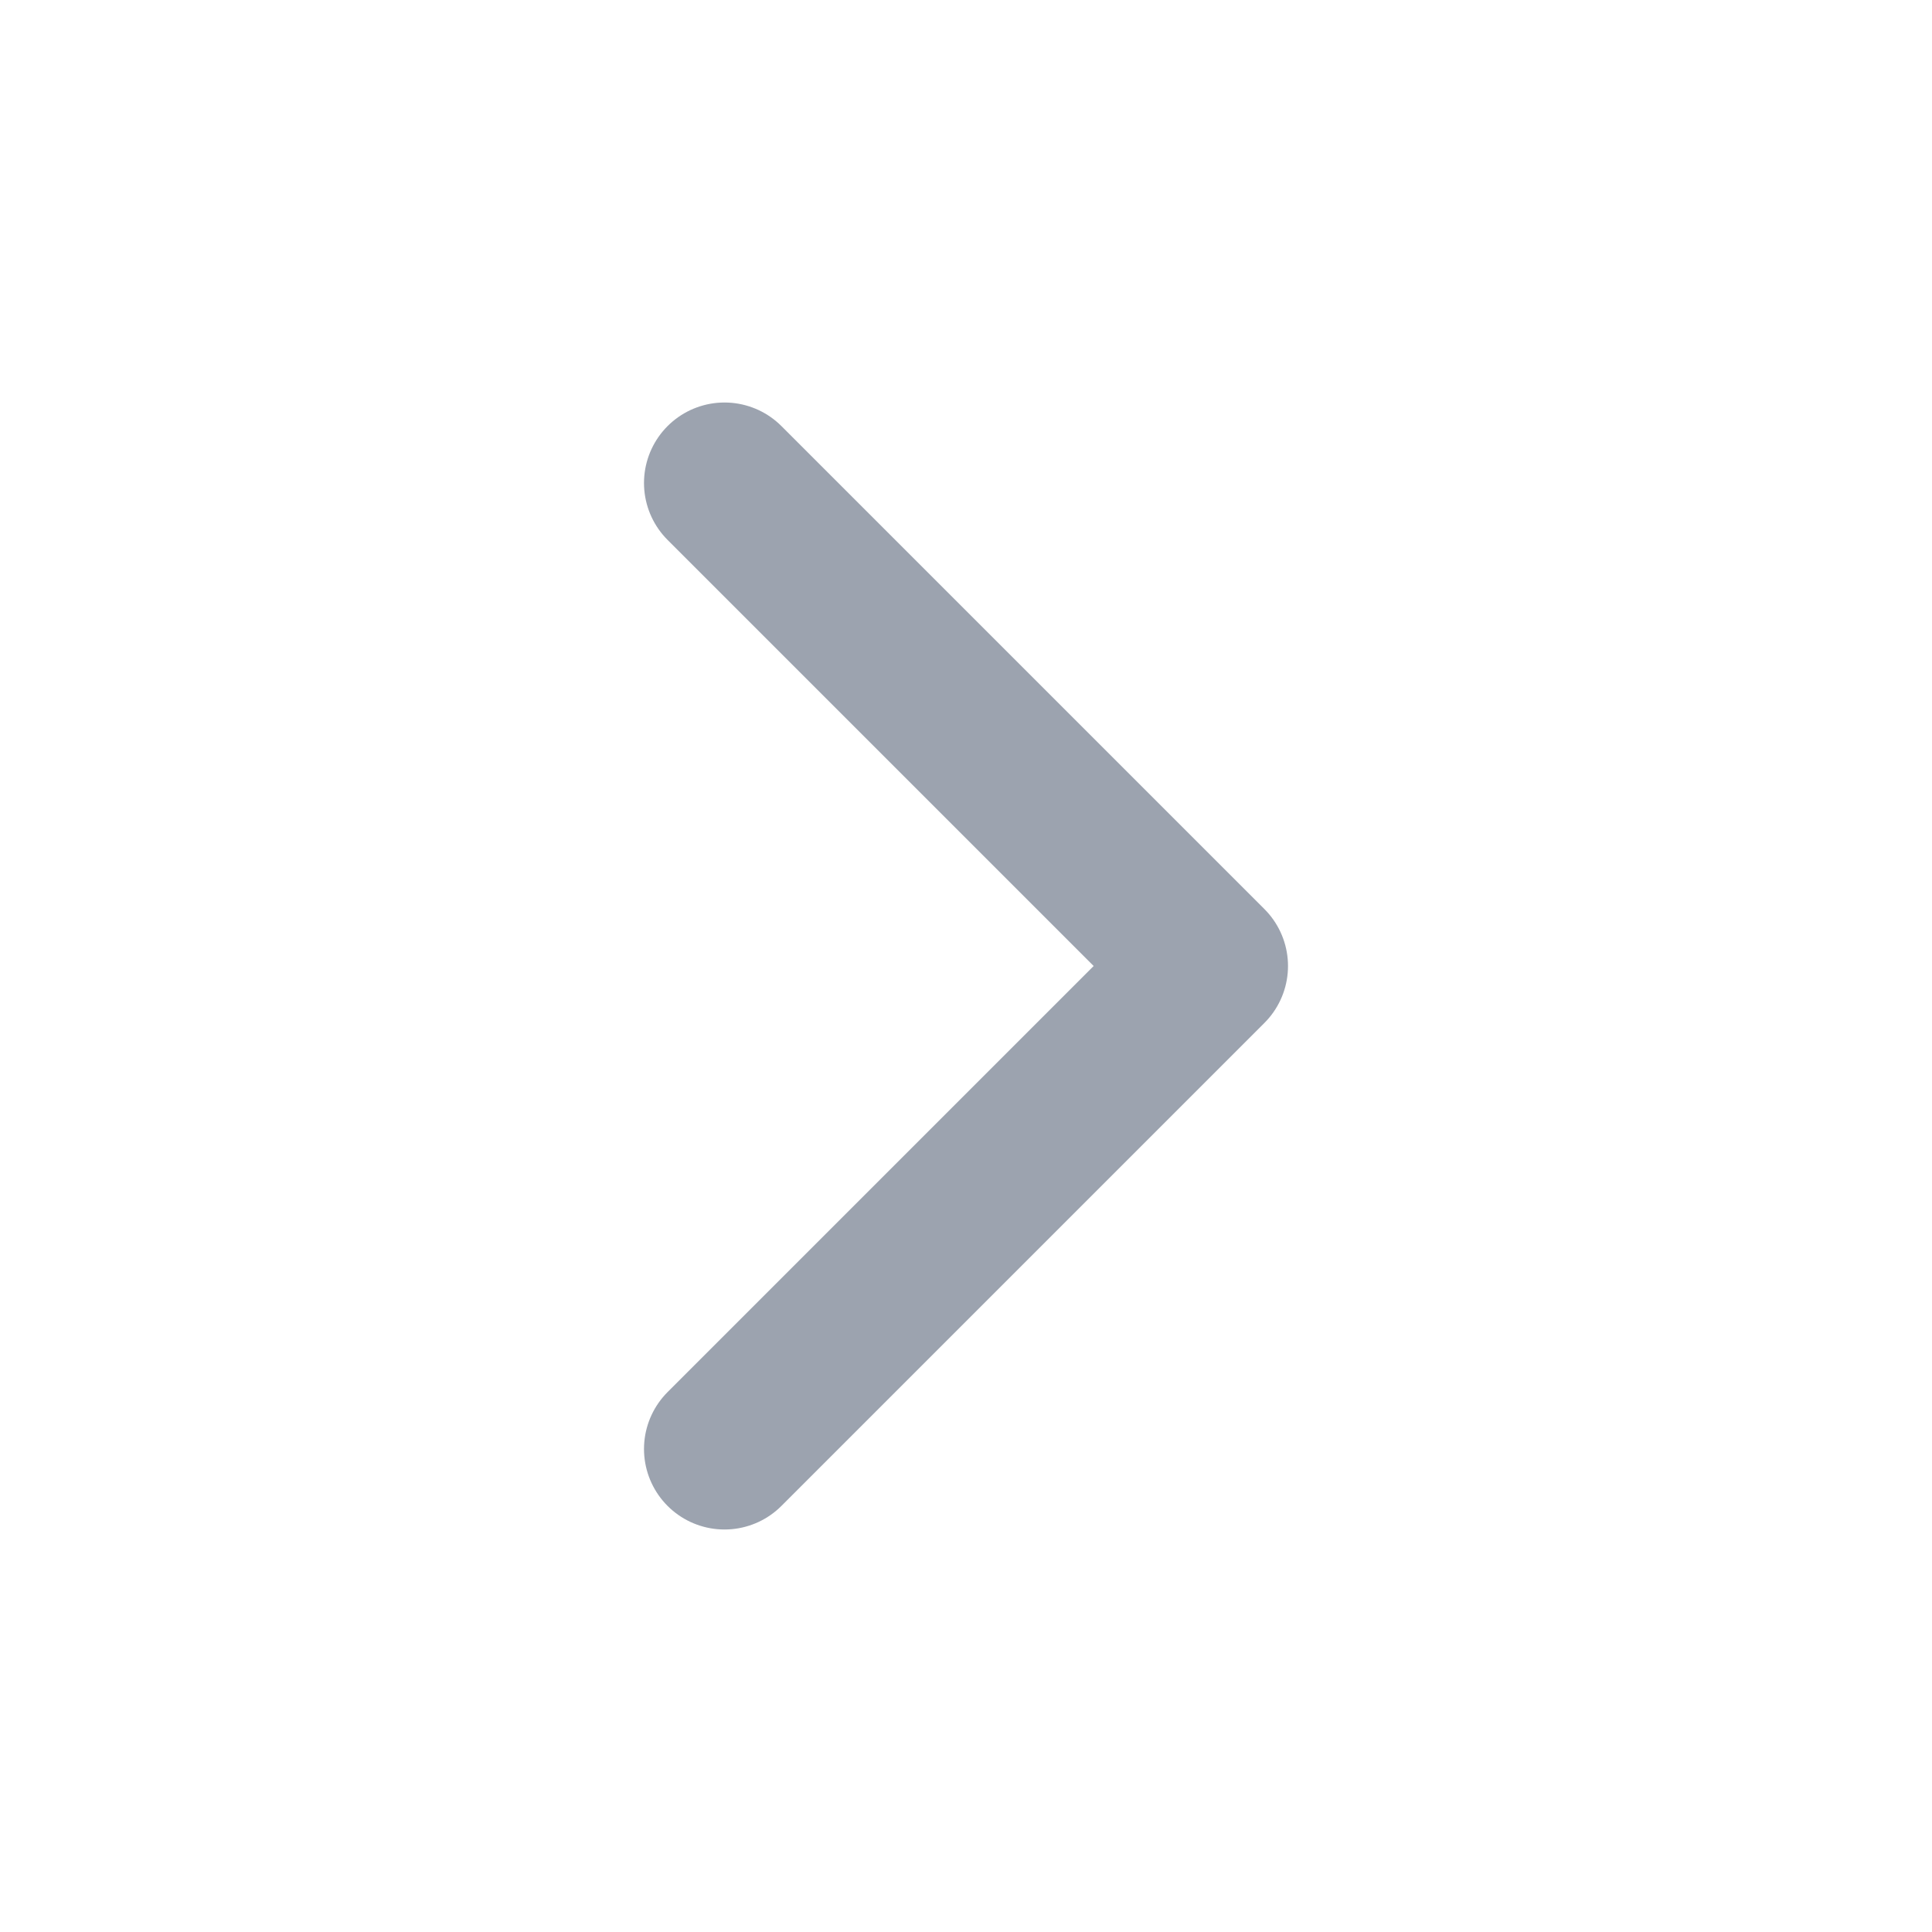
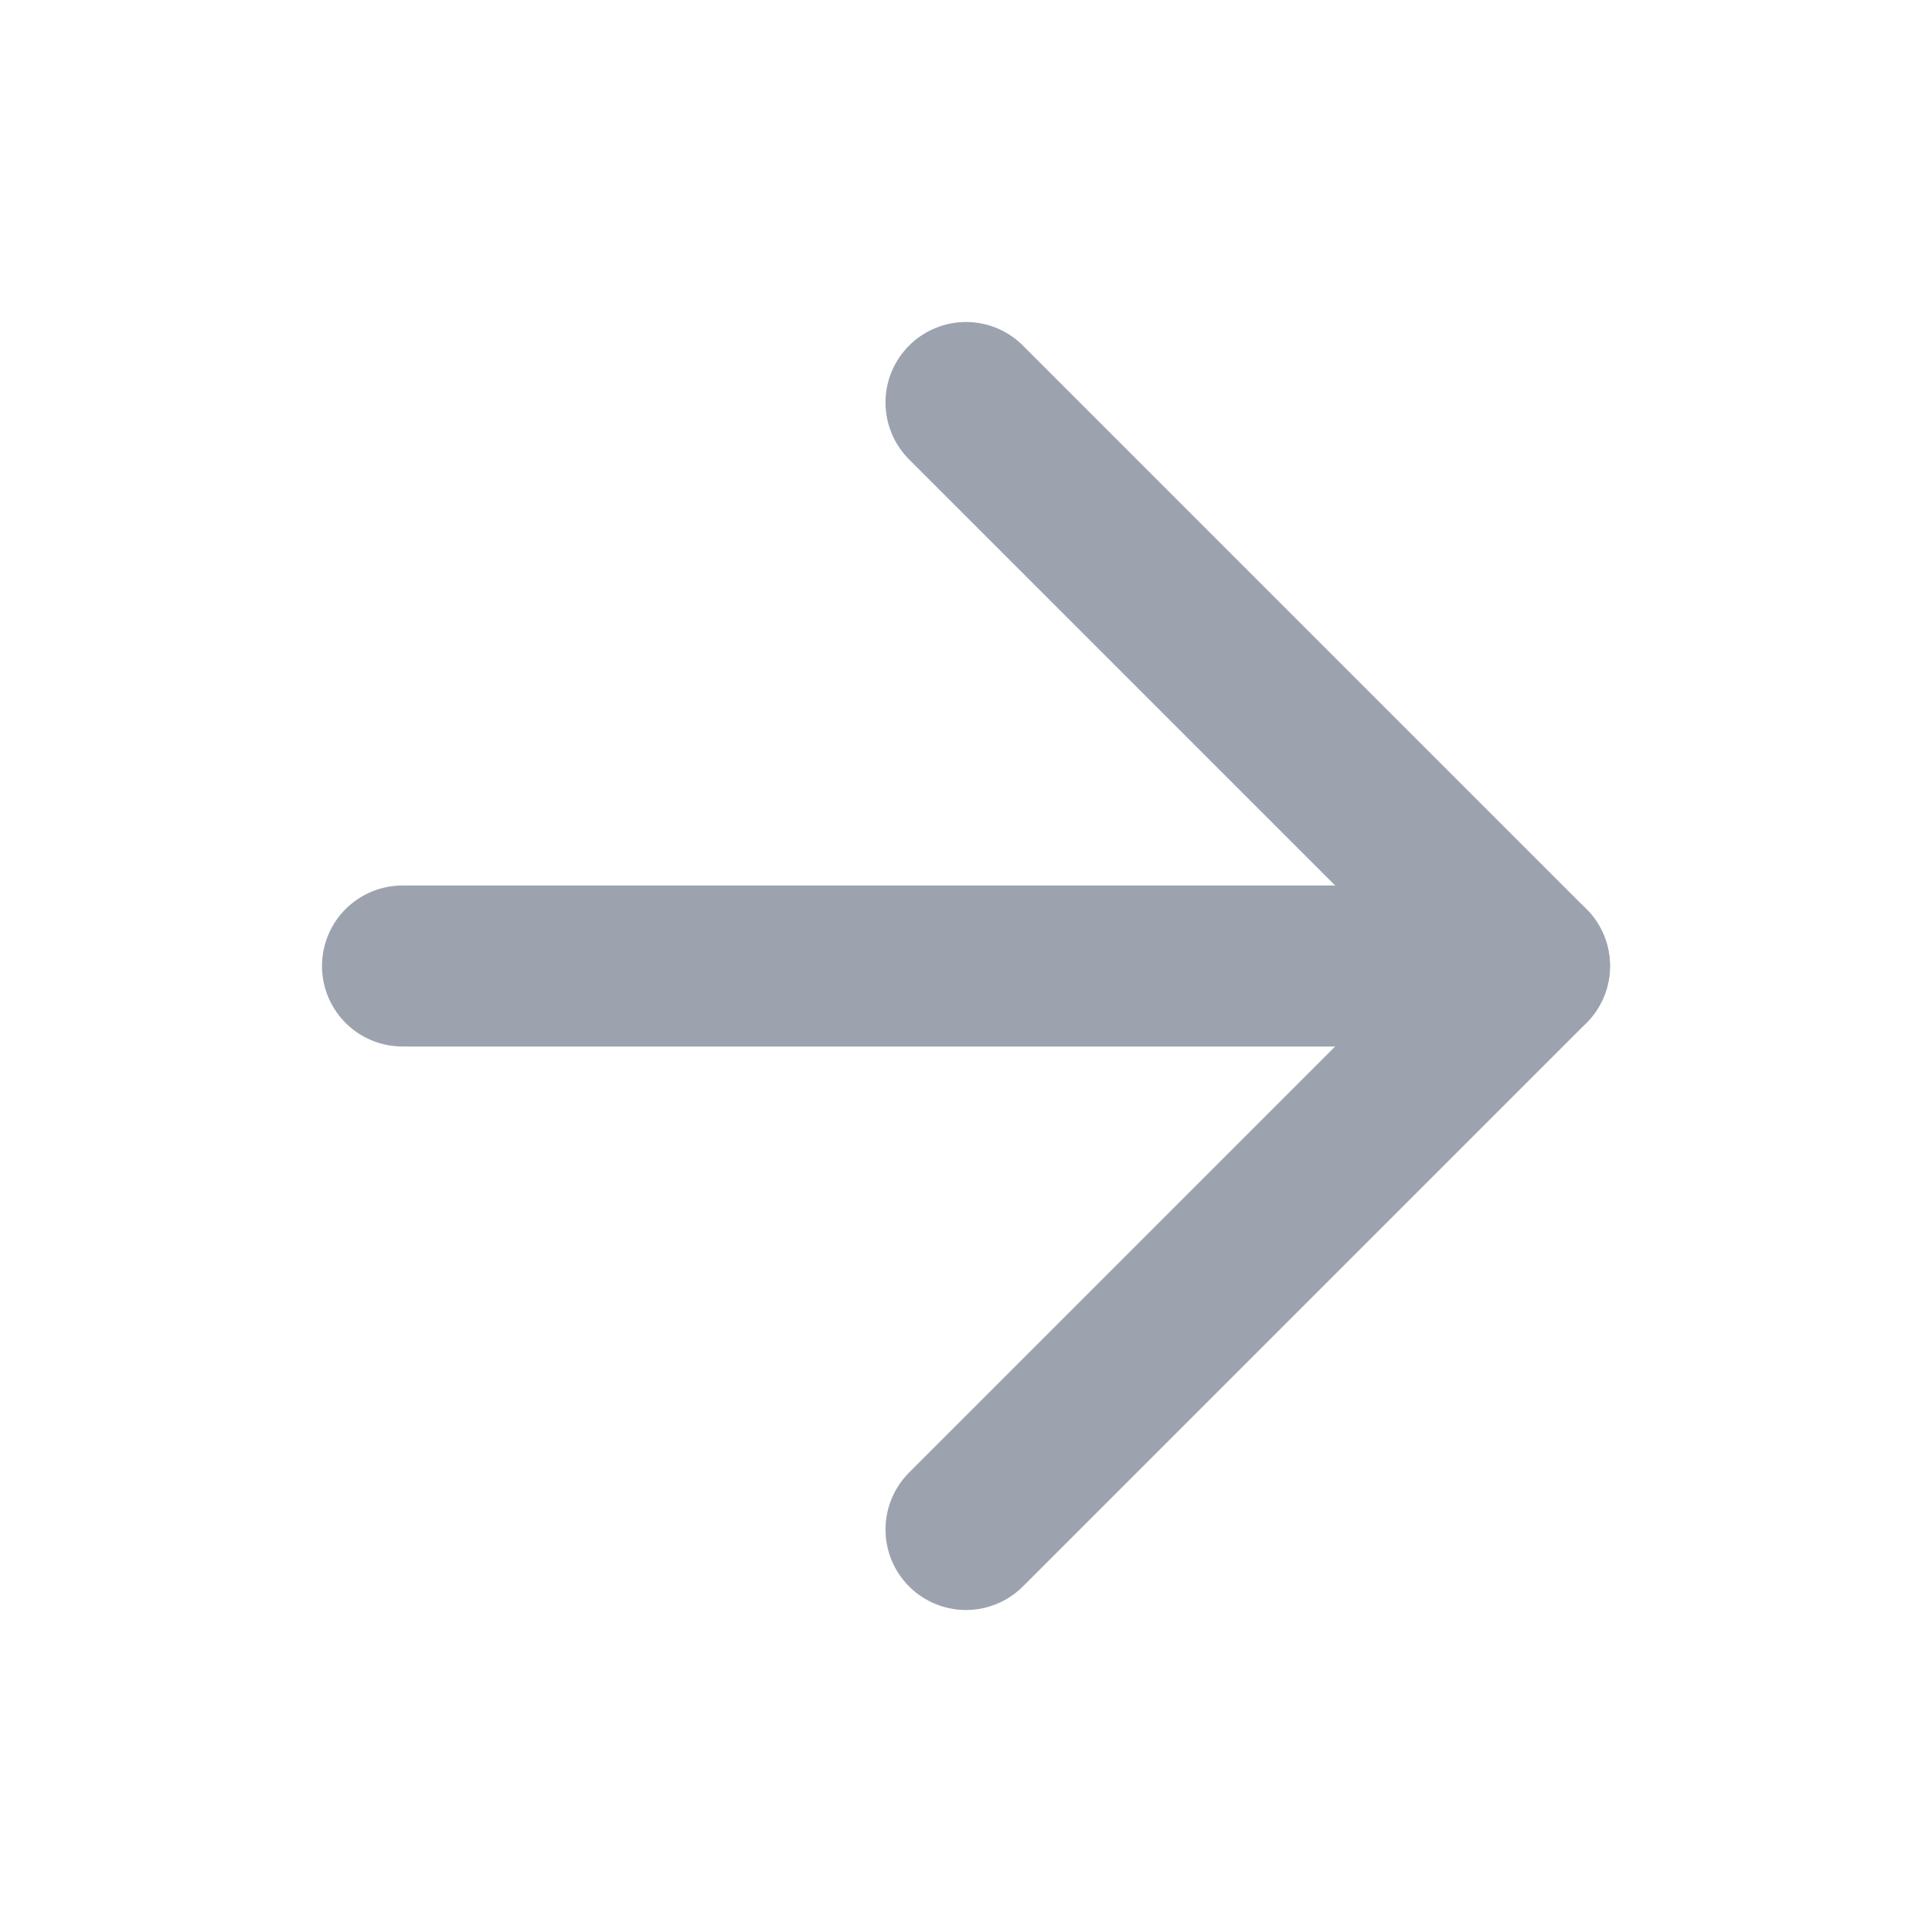
- <svg xmlns="http://www.w3.org/2000/svg" class="lucide lucide-chevron-right" width="24" height="24" viewBox="0 0 24 24" fill="none" stroke="#9CA3AF" stroke-width="2" stroke-linecap="round" stroke-linejoin="round">
-   <path d="m9 18 6-6-6-6" />
+ <svg xmlns="http://www.w3.org/2000/svg" class="lucide lucide-arrow-right" width="24" height="24" viewBox="0 0 24 24" fill="none" stroke="#9CA3AF" stroke-width="2" stroke-linecap="round" stroke-linejoin="round">
+   <path d="M5 12h14" />
+   <path d="m12 5 7 7-7 7" />
</svg>
